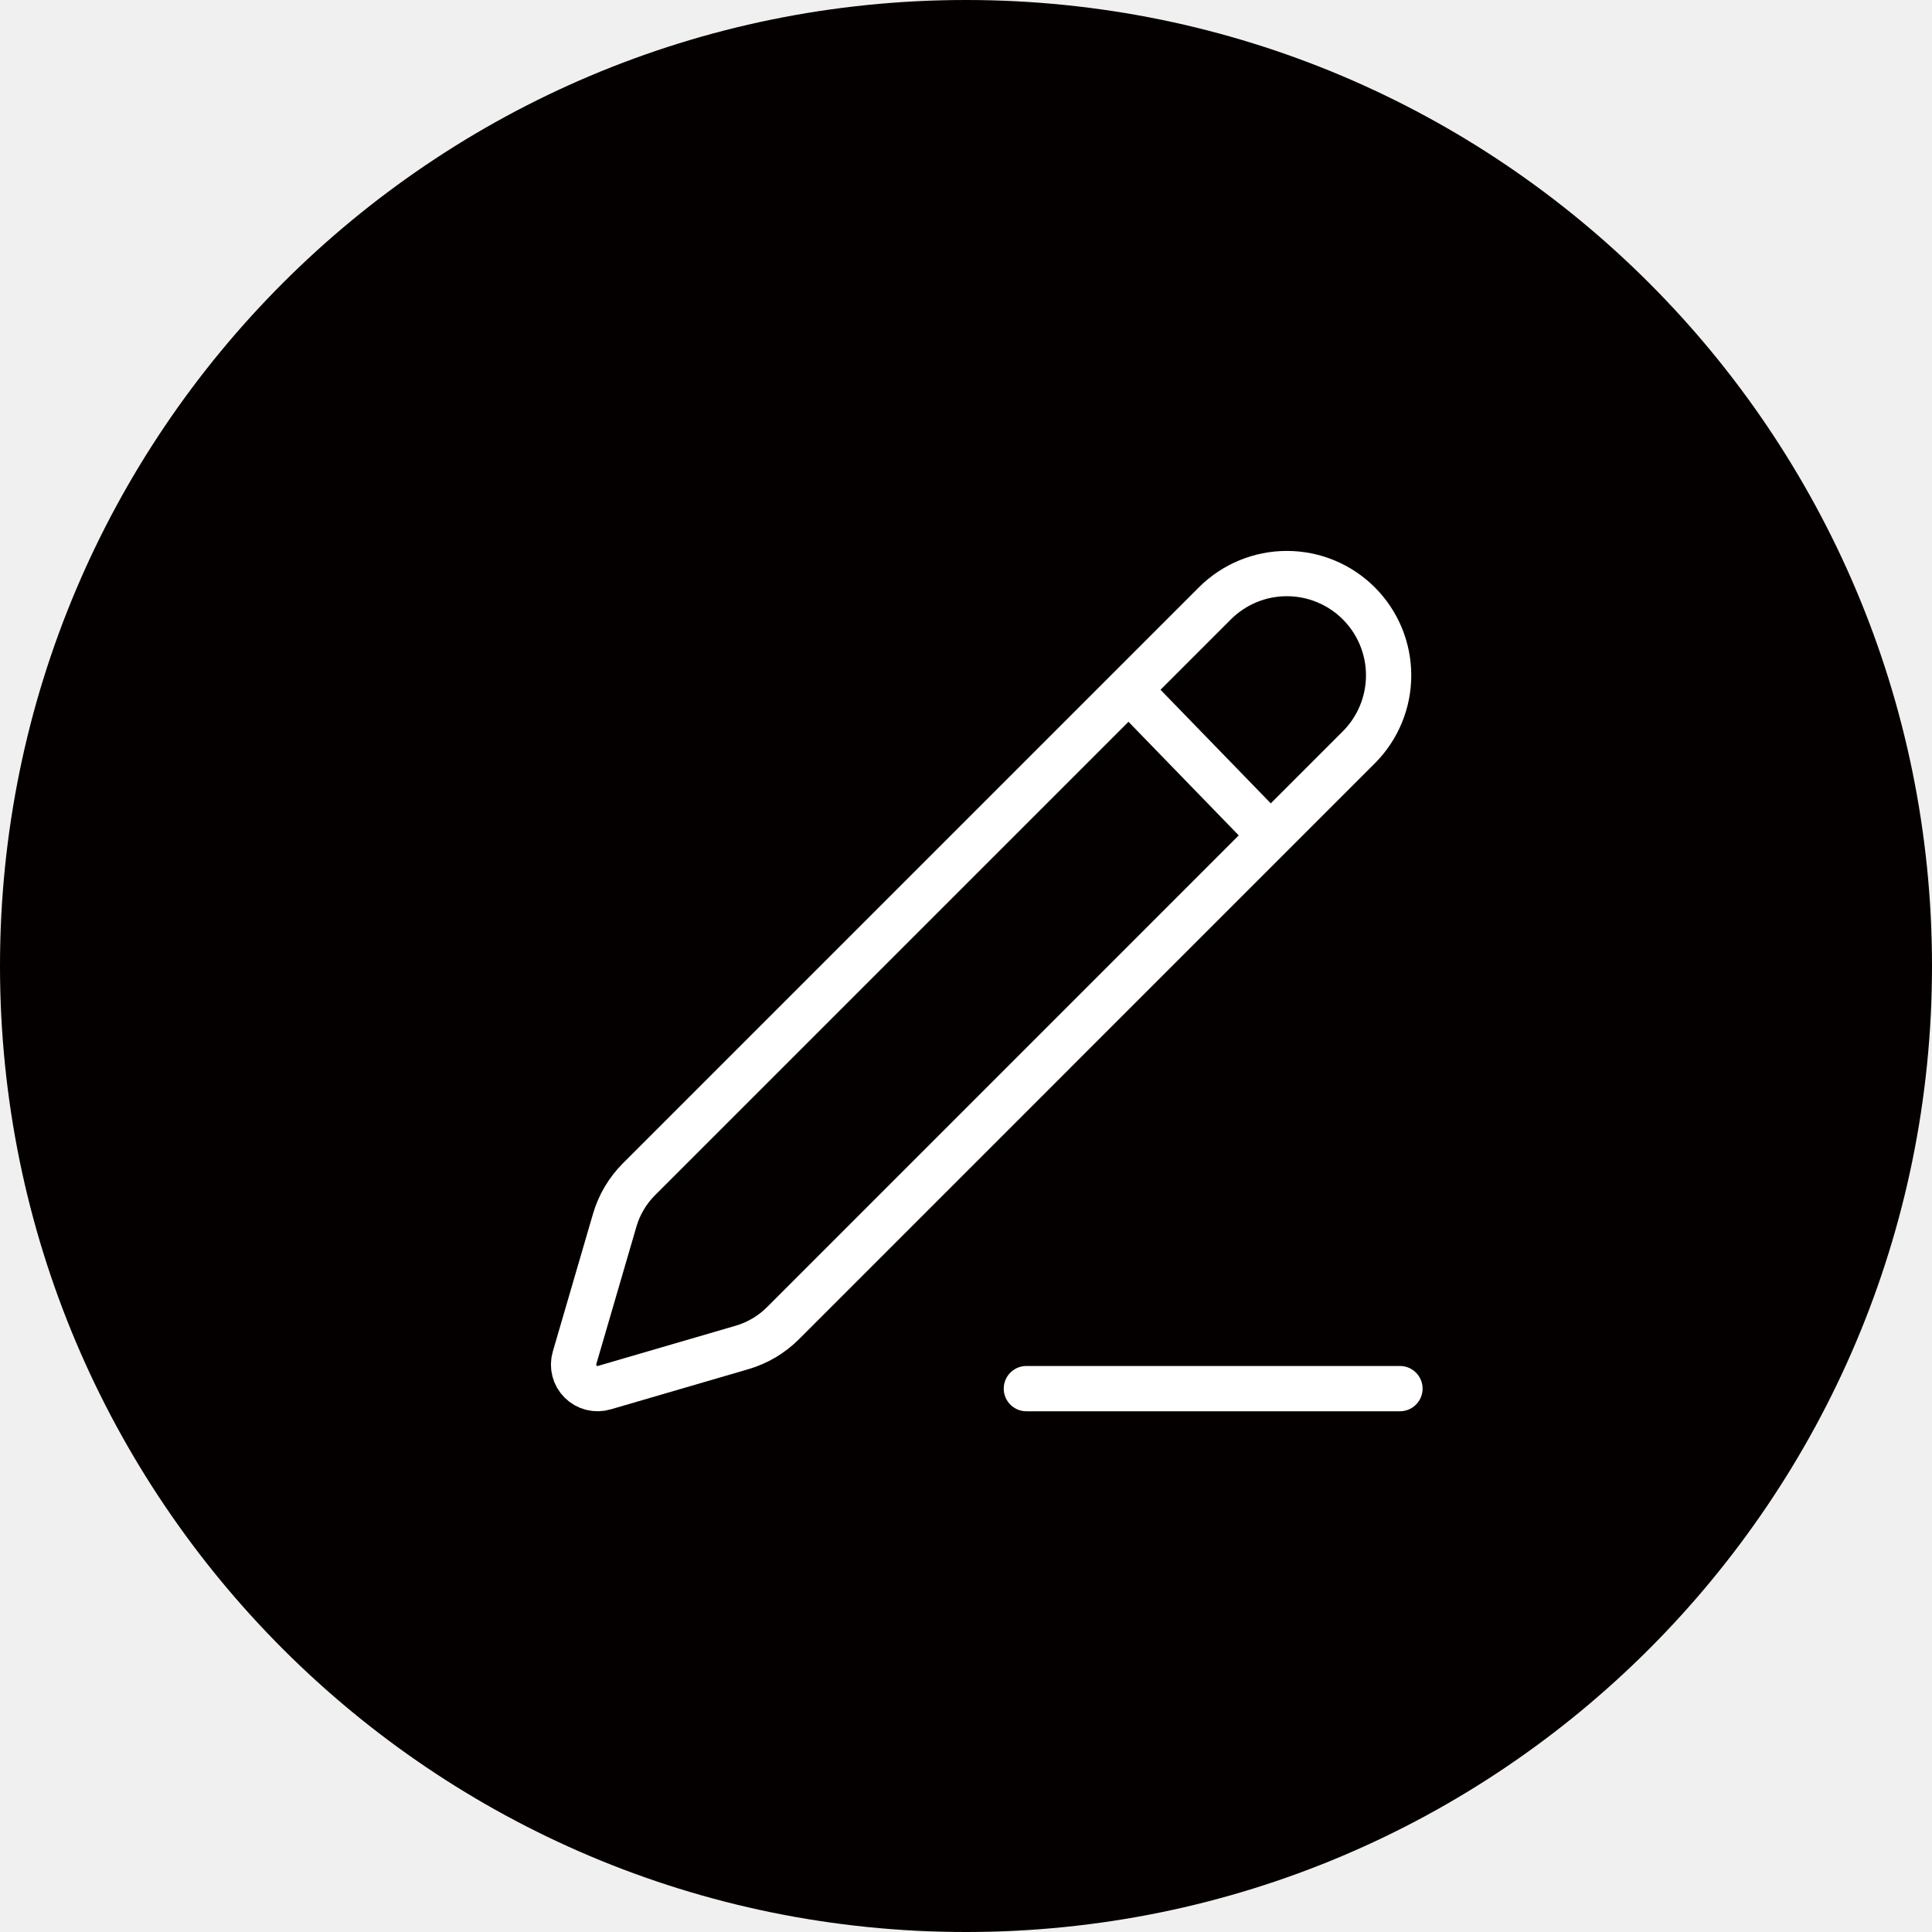
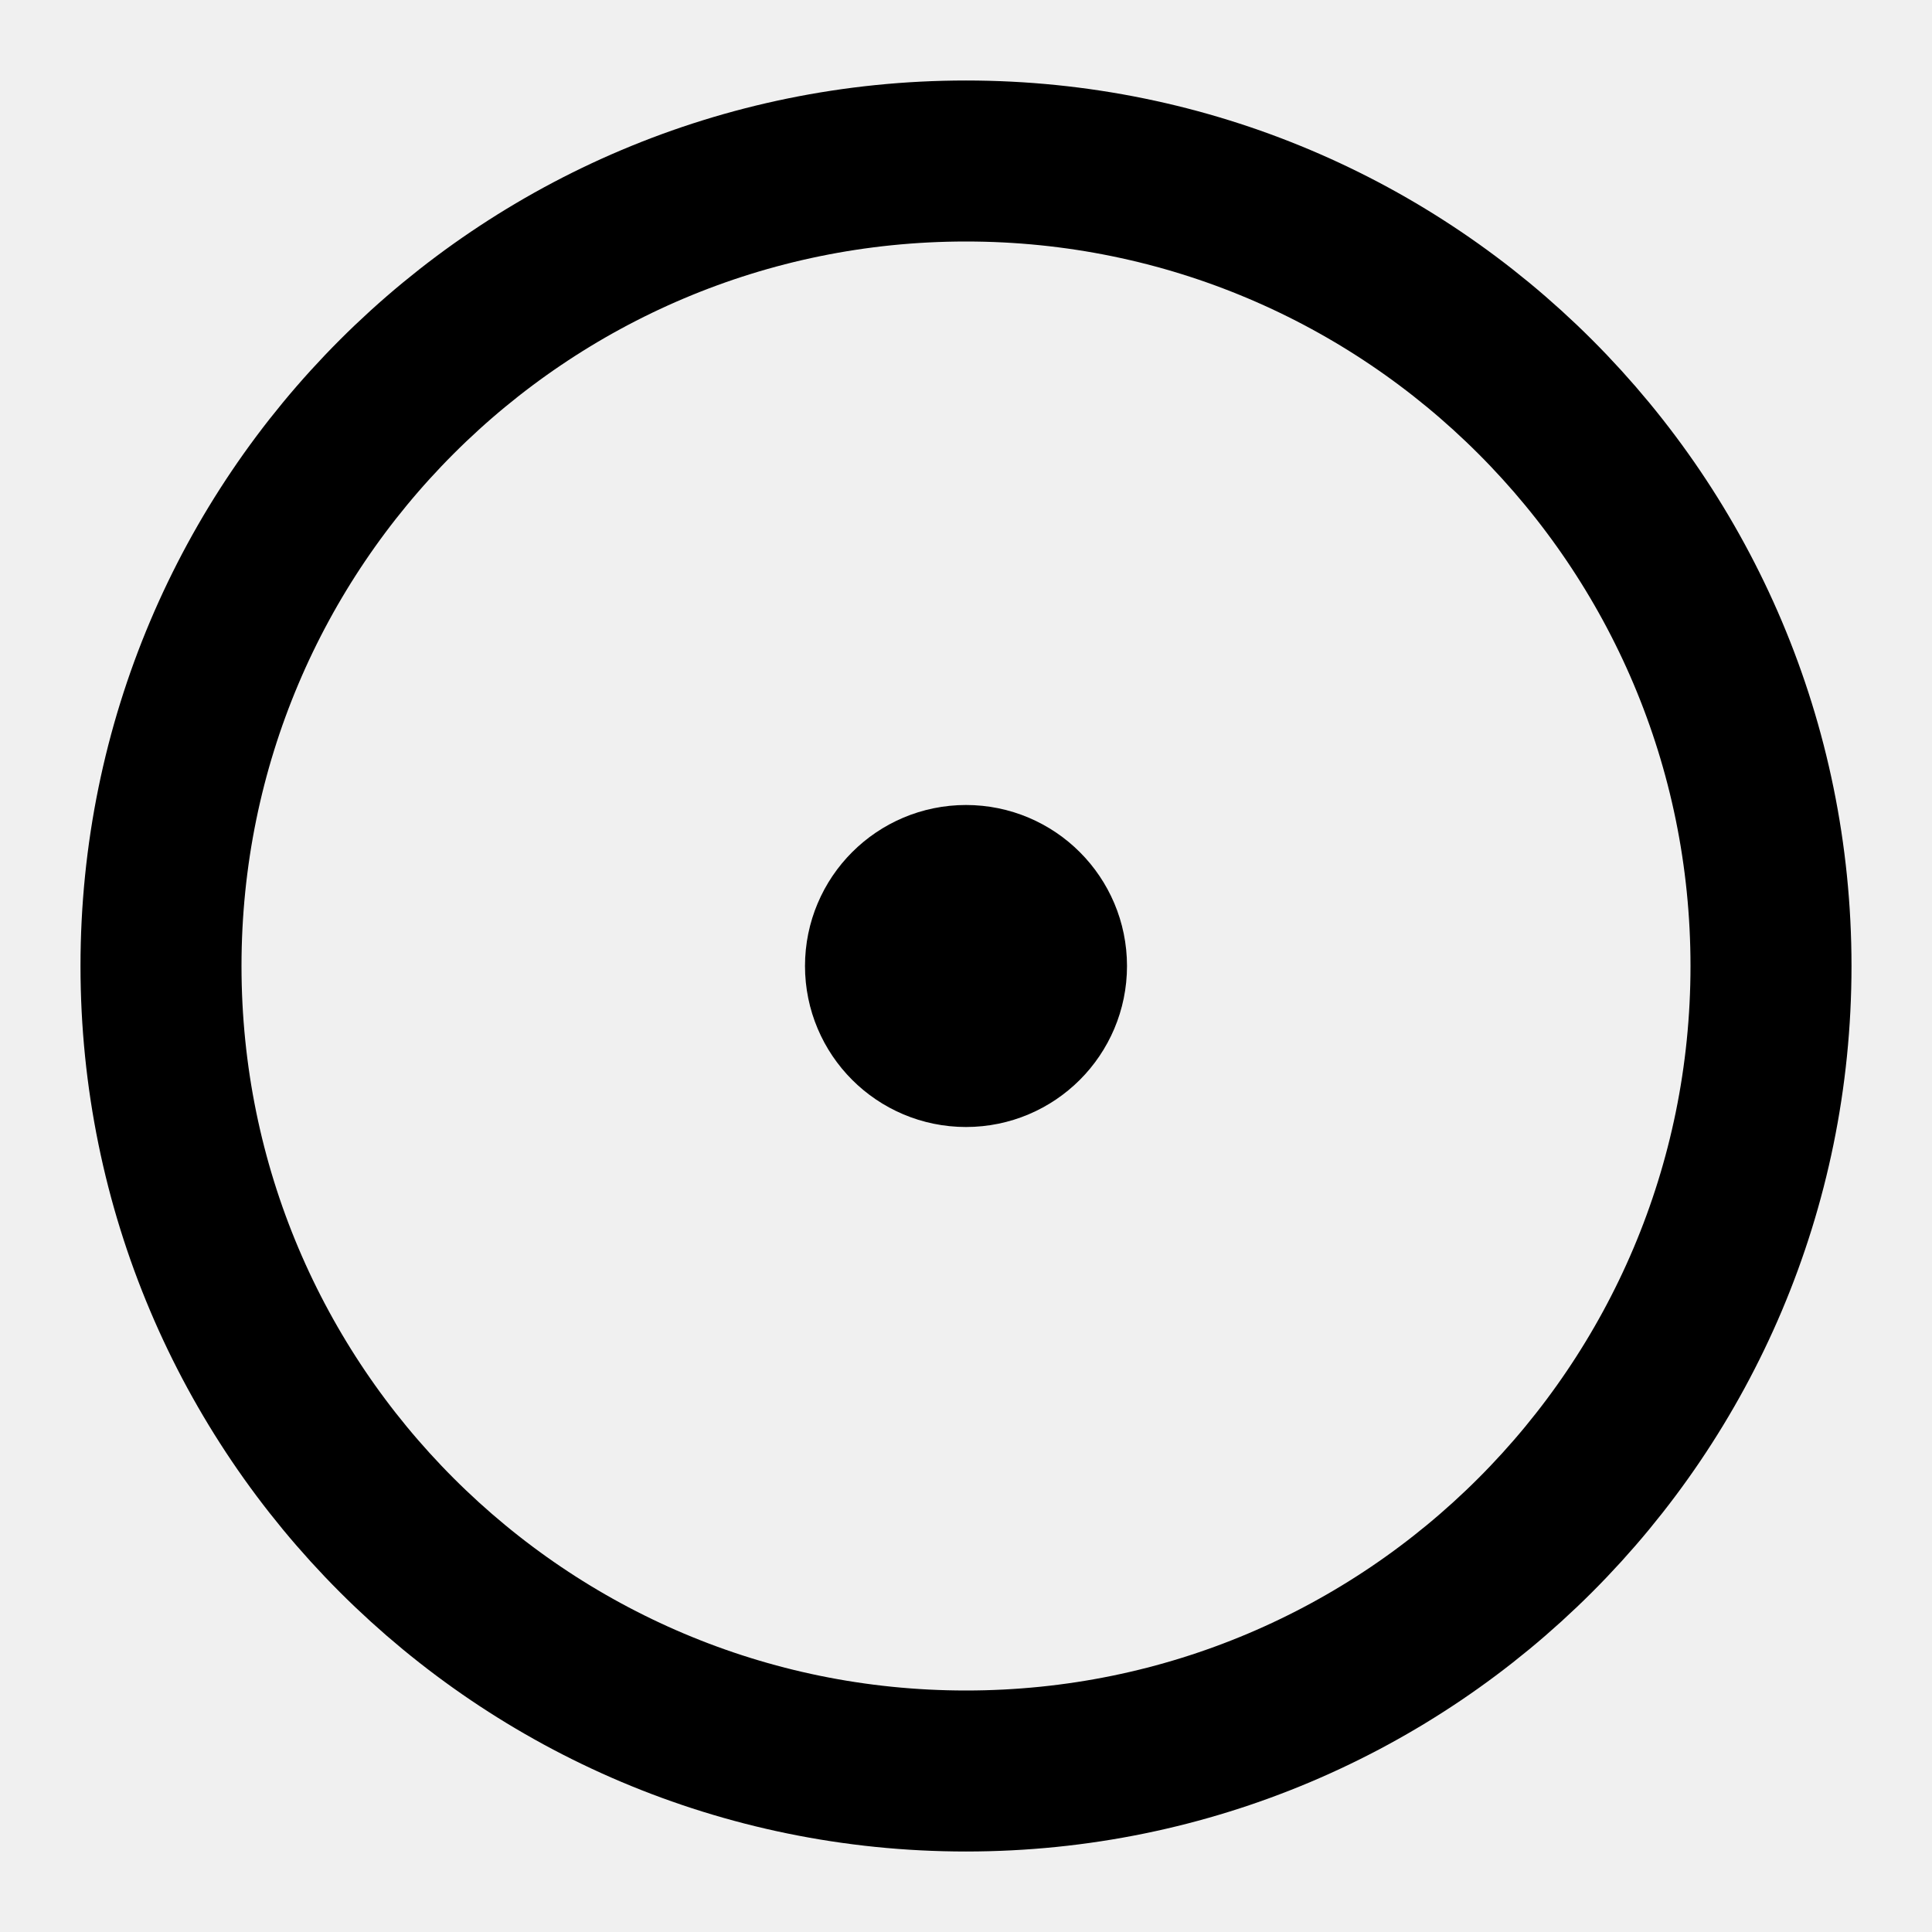
- <svg xmlns="http://www.w3.org/2000/svg" width="64" height="64" viewBox="0 0 64 64" fill="none">
-   <rect width="64" height="64" rx="32" fill="#050000" />
-   <path d="M34 46H46.375" stroke="white" stroke-width="1.5" stroke-linecap="round" stroke-linejoin="round" />
-   <path d="M40.244 19.988C40.877 19.355 41.734 19 42.628 19C43.523 19 44.38 19.355 45.013 19.988C45.645 20.62 46 21.477 46 22.372C46 23.266 45.645 24.123 45.013 24.756L25.936 43.834C25.558 44.211 25.091 44.488 24.578 44.637L20.017 45.968C19.88 46.008 19.735 46.011 19.597 45.975C19.459 45.94 19.333 45.868 19.233 45.767C19.132 45.667 19.06 45.541 19.025 45.403C18.989 45.265 18.992 45.12 19.032 44.983L20.363 40.422C20.512 39.909 20.789 39.443 21.166 39.065L40.244 19.988Z" stroke="white" stroke-width="1.5" stroke-linecap="round" stroke-linejoin="round" />
-   <path d="M37.625 23.083L41.75 27.333" stroke="white" stroke-width="1.5" stroke-linecap="round" stroke-linejoin="round" />
+ <svg xmlns="http://www.w3.org/2000/svg" width="24" height="24" viewBox="0 0 24 24" fill="none" stroke="currentColor" stroke-width="2" stroke-linecap="round" stroke-linejoin="round">
+   <circle cx="12" cy="12" r="10" />
+   <circle cx="12" cy="12" r="1" />
</svg>
